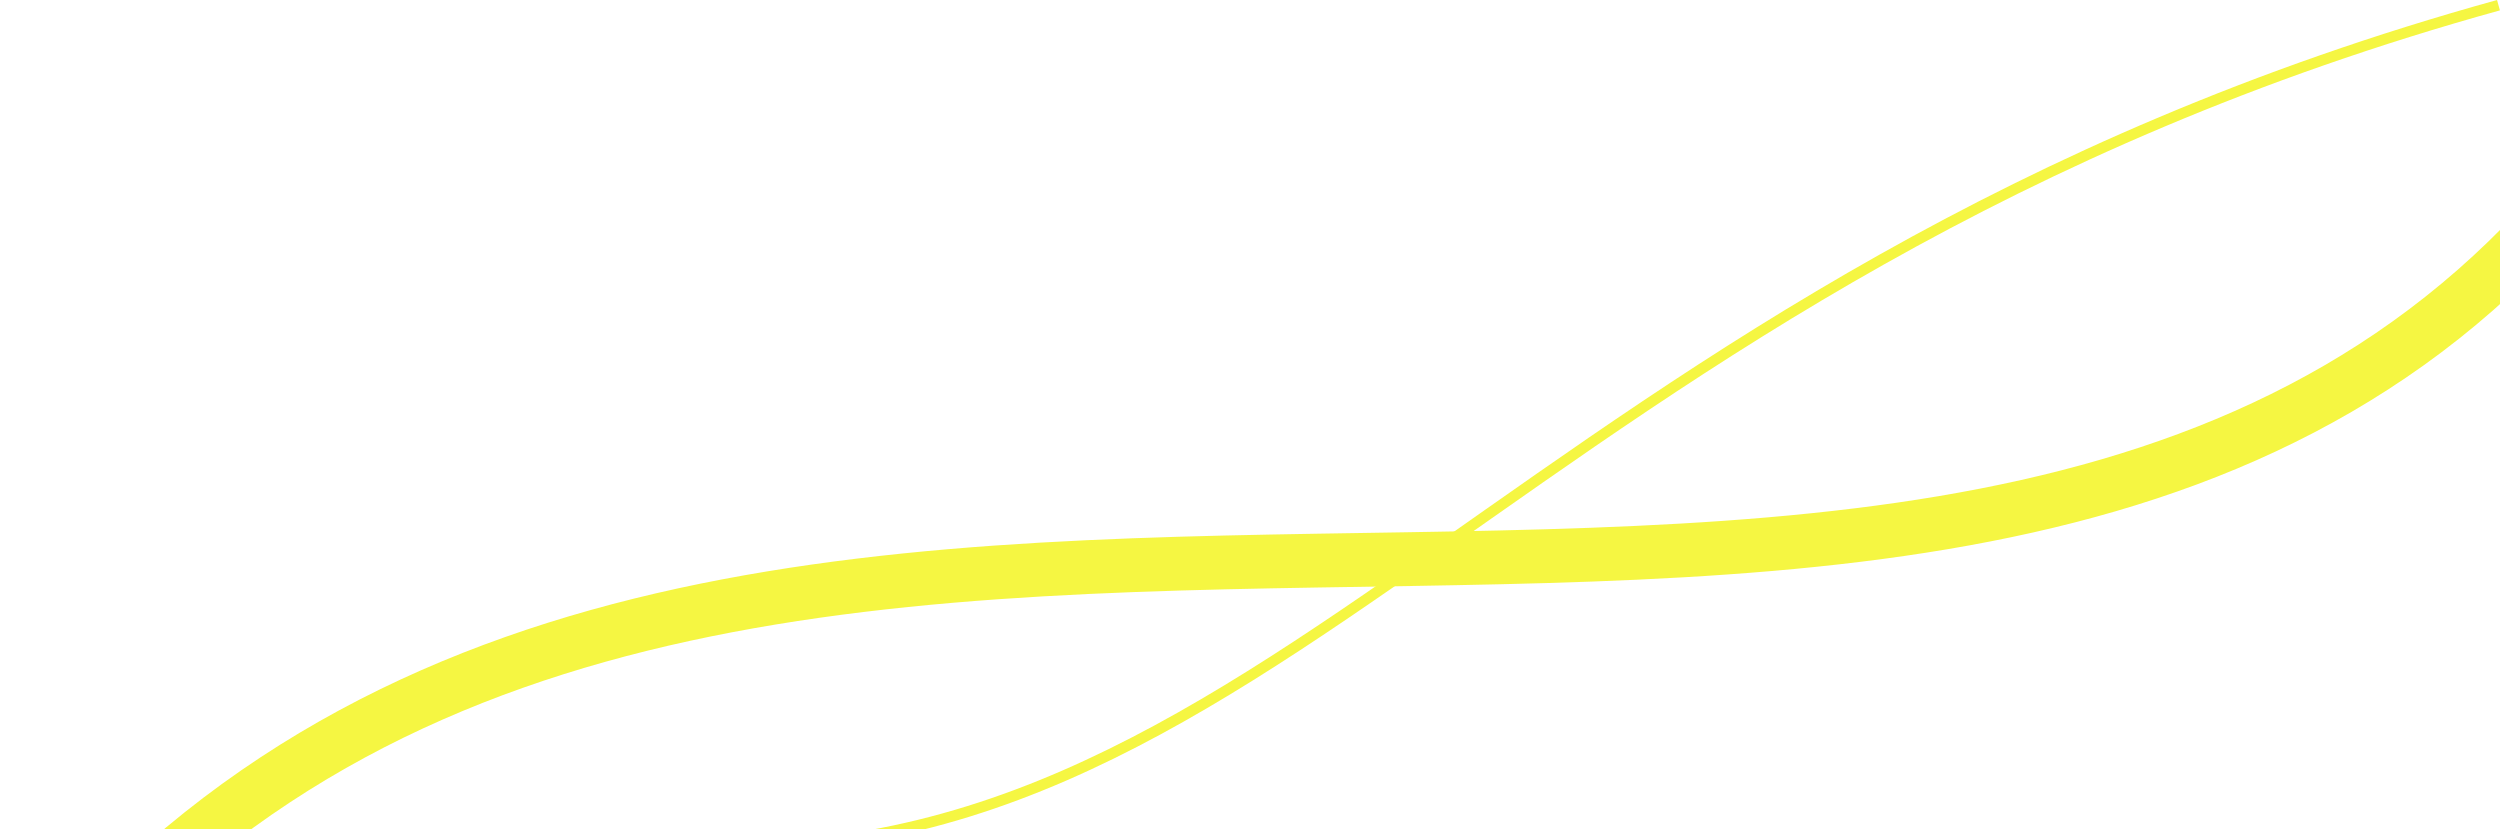
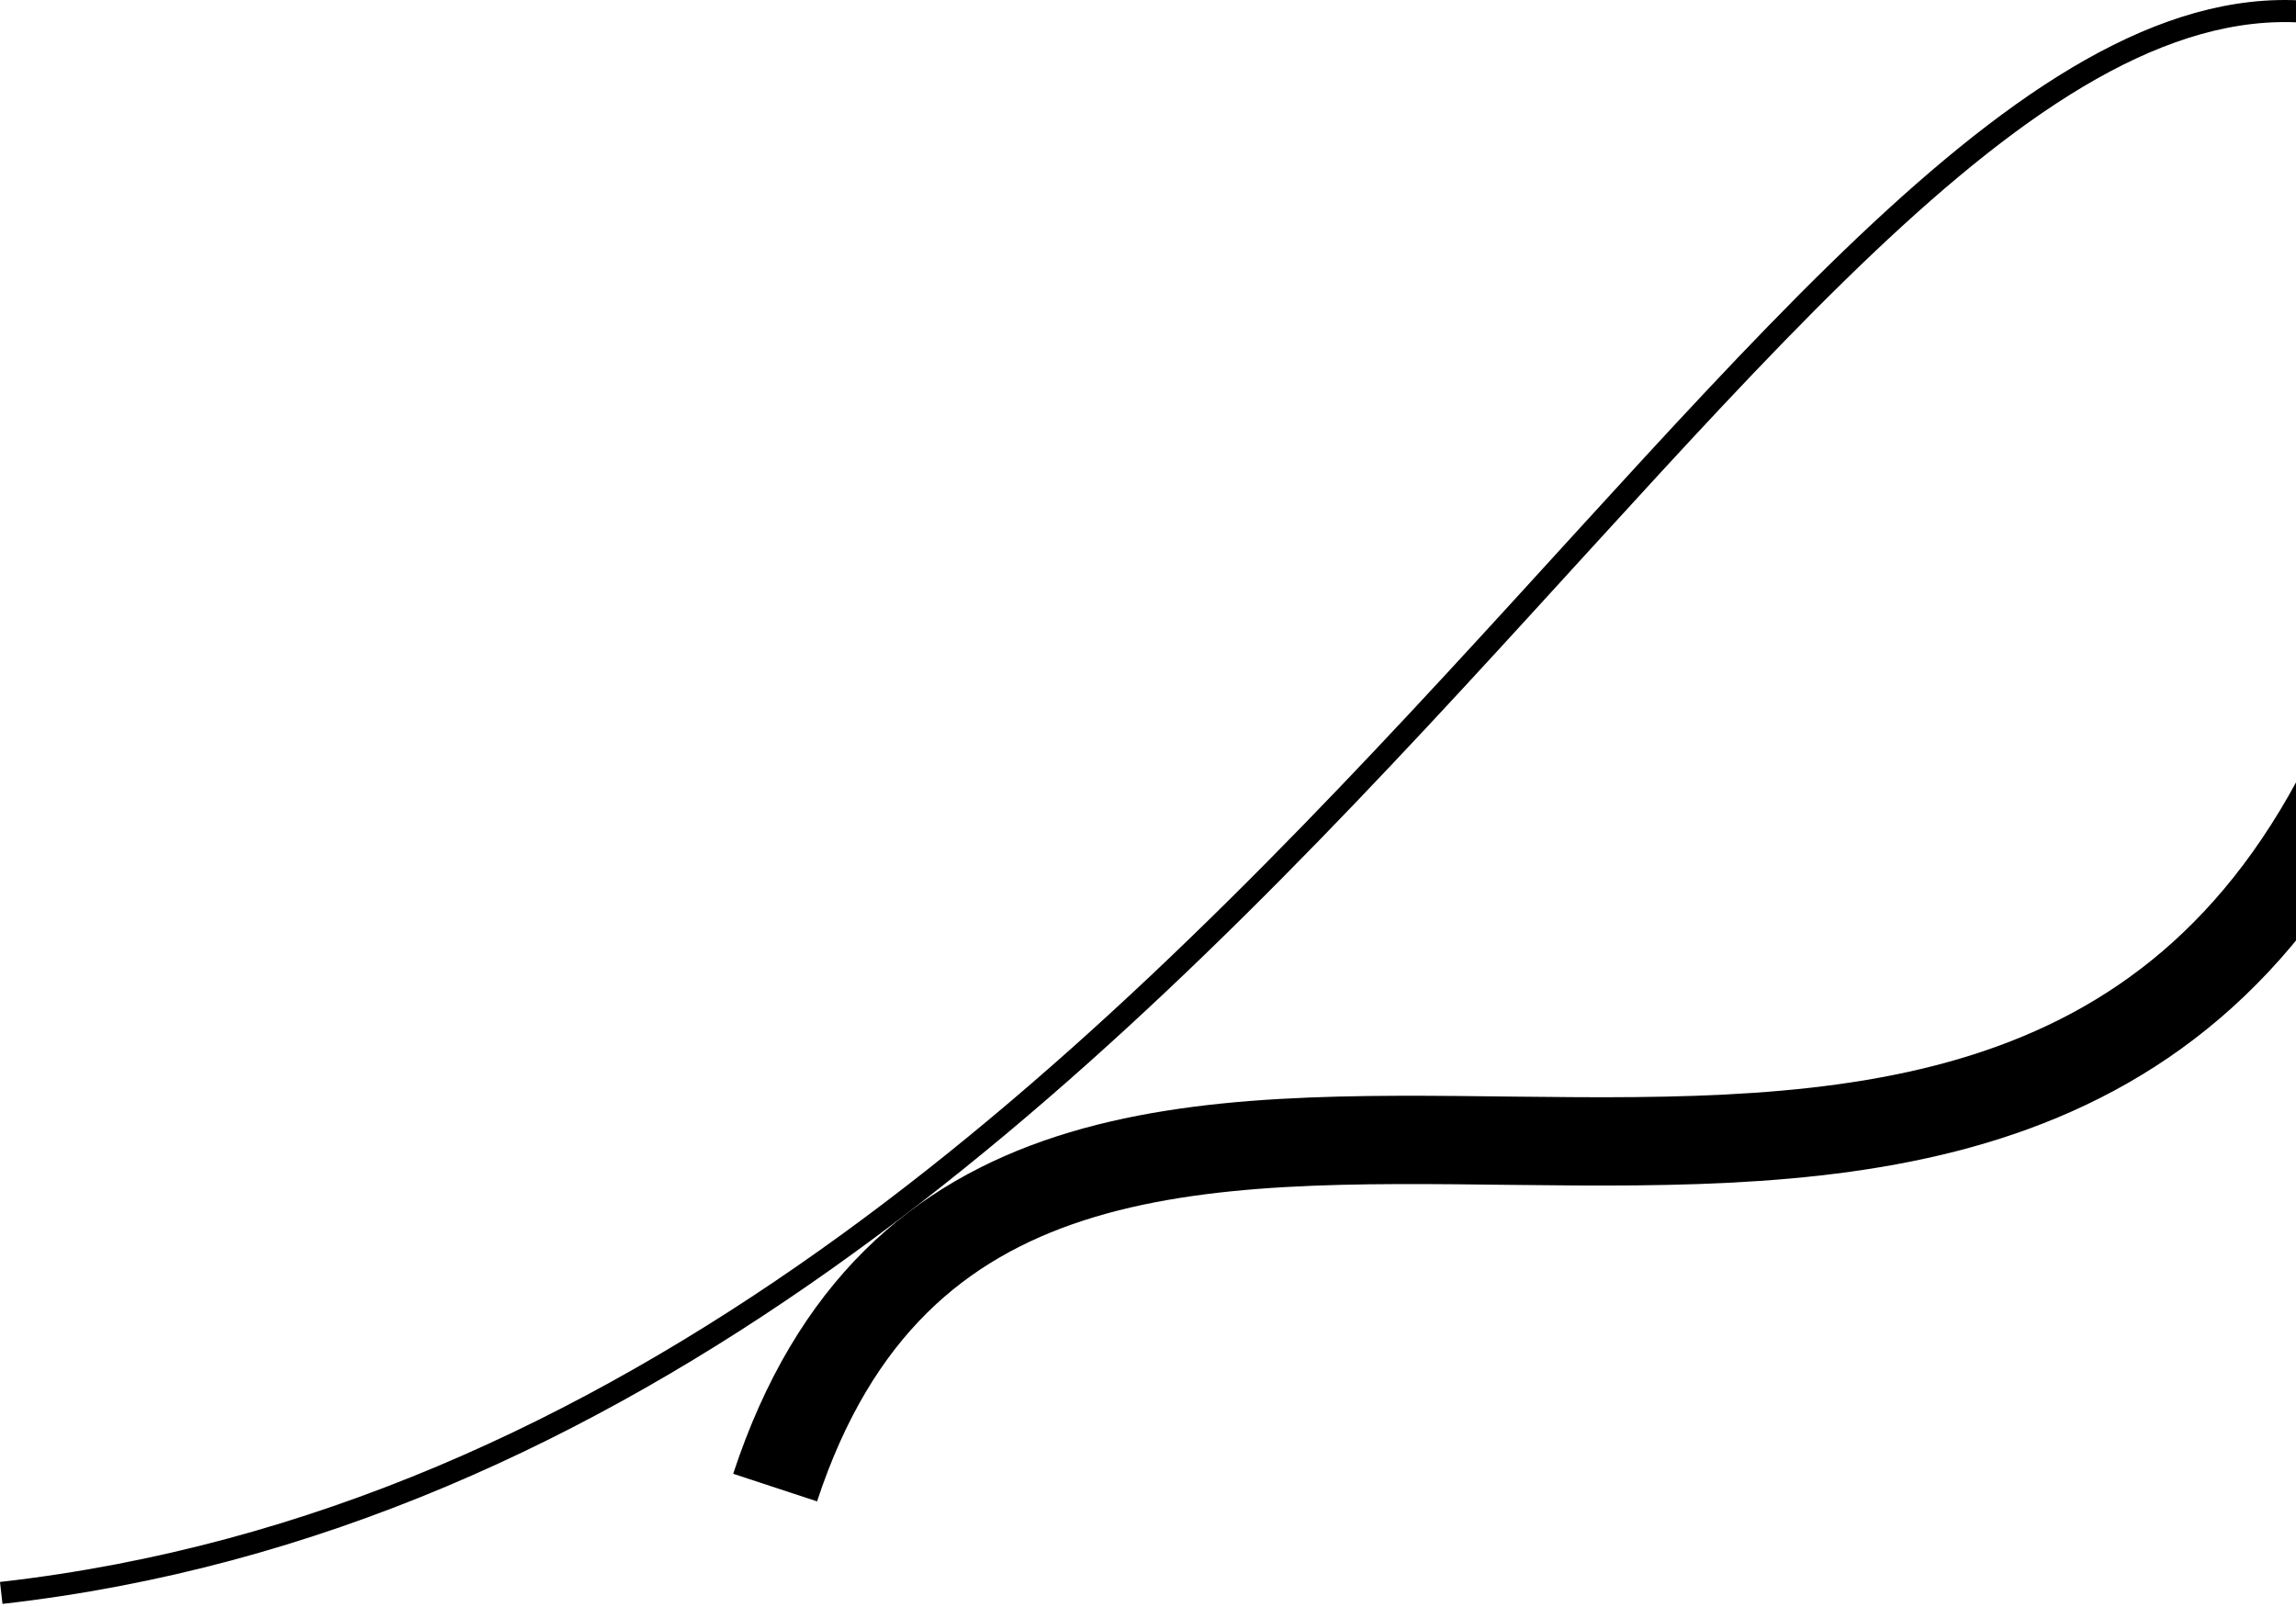
- <svg xmlns="http://www.w3.org/2000/svg" width="697" height="231" viewBox="0 0 697 231" fill="none">
-   <path d="M17.5 269.446C213.02 44.598 582.088 273.986 739.744 21.882" stroke="#F5F642" stroke-width="15" />
-   <path d="M181.016 235.385C355.897 251.286 421.76 77.532 696.577 1.446" stroke="#F5F642" stroke-width="3" />
+ <svg xmlns="http://www.w3.org/2000/svg" width="520" height="364" fill="none" stroke="currentColor" viewBox="0 0 520 364">
+   <path stroke-width="20" d="M175.55 336.95C229.01 174.52 450.81 344.3 533 173.78" />
+   <path stroke-width="5" d="M.28 360.81C284.83 328.57 413.4-39.24 539.63 6.42" />
</svg>
